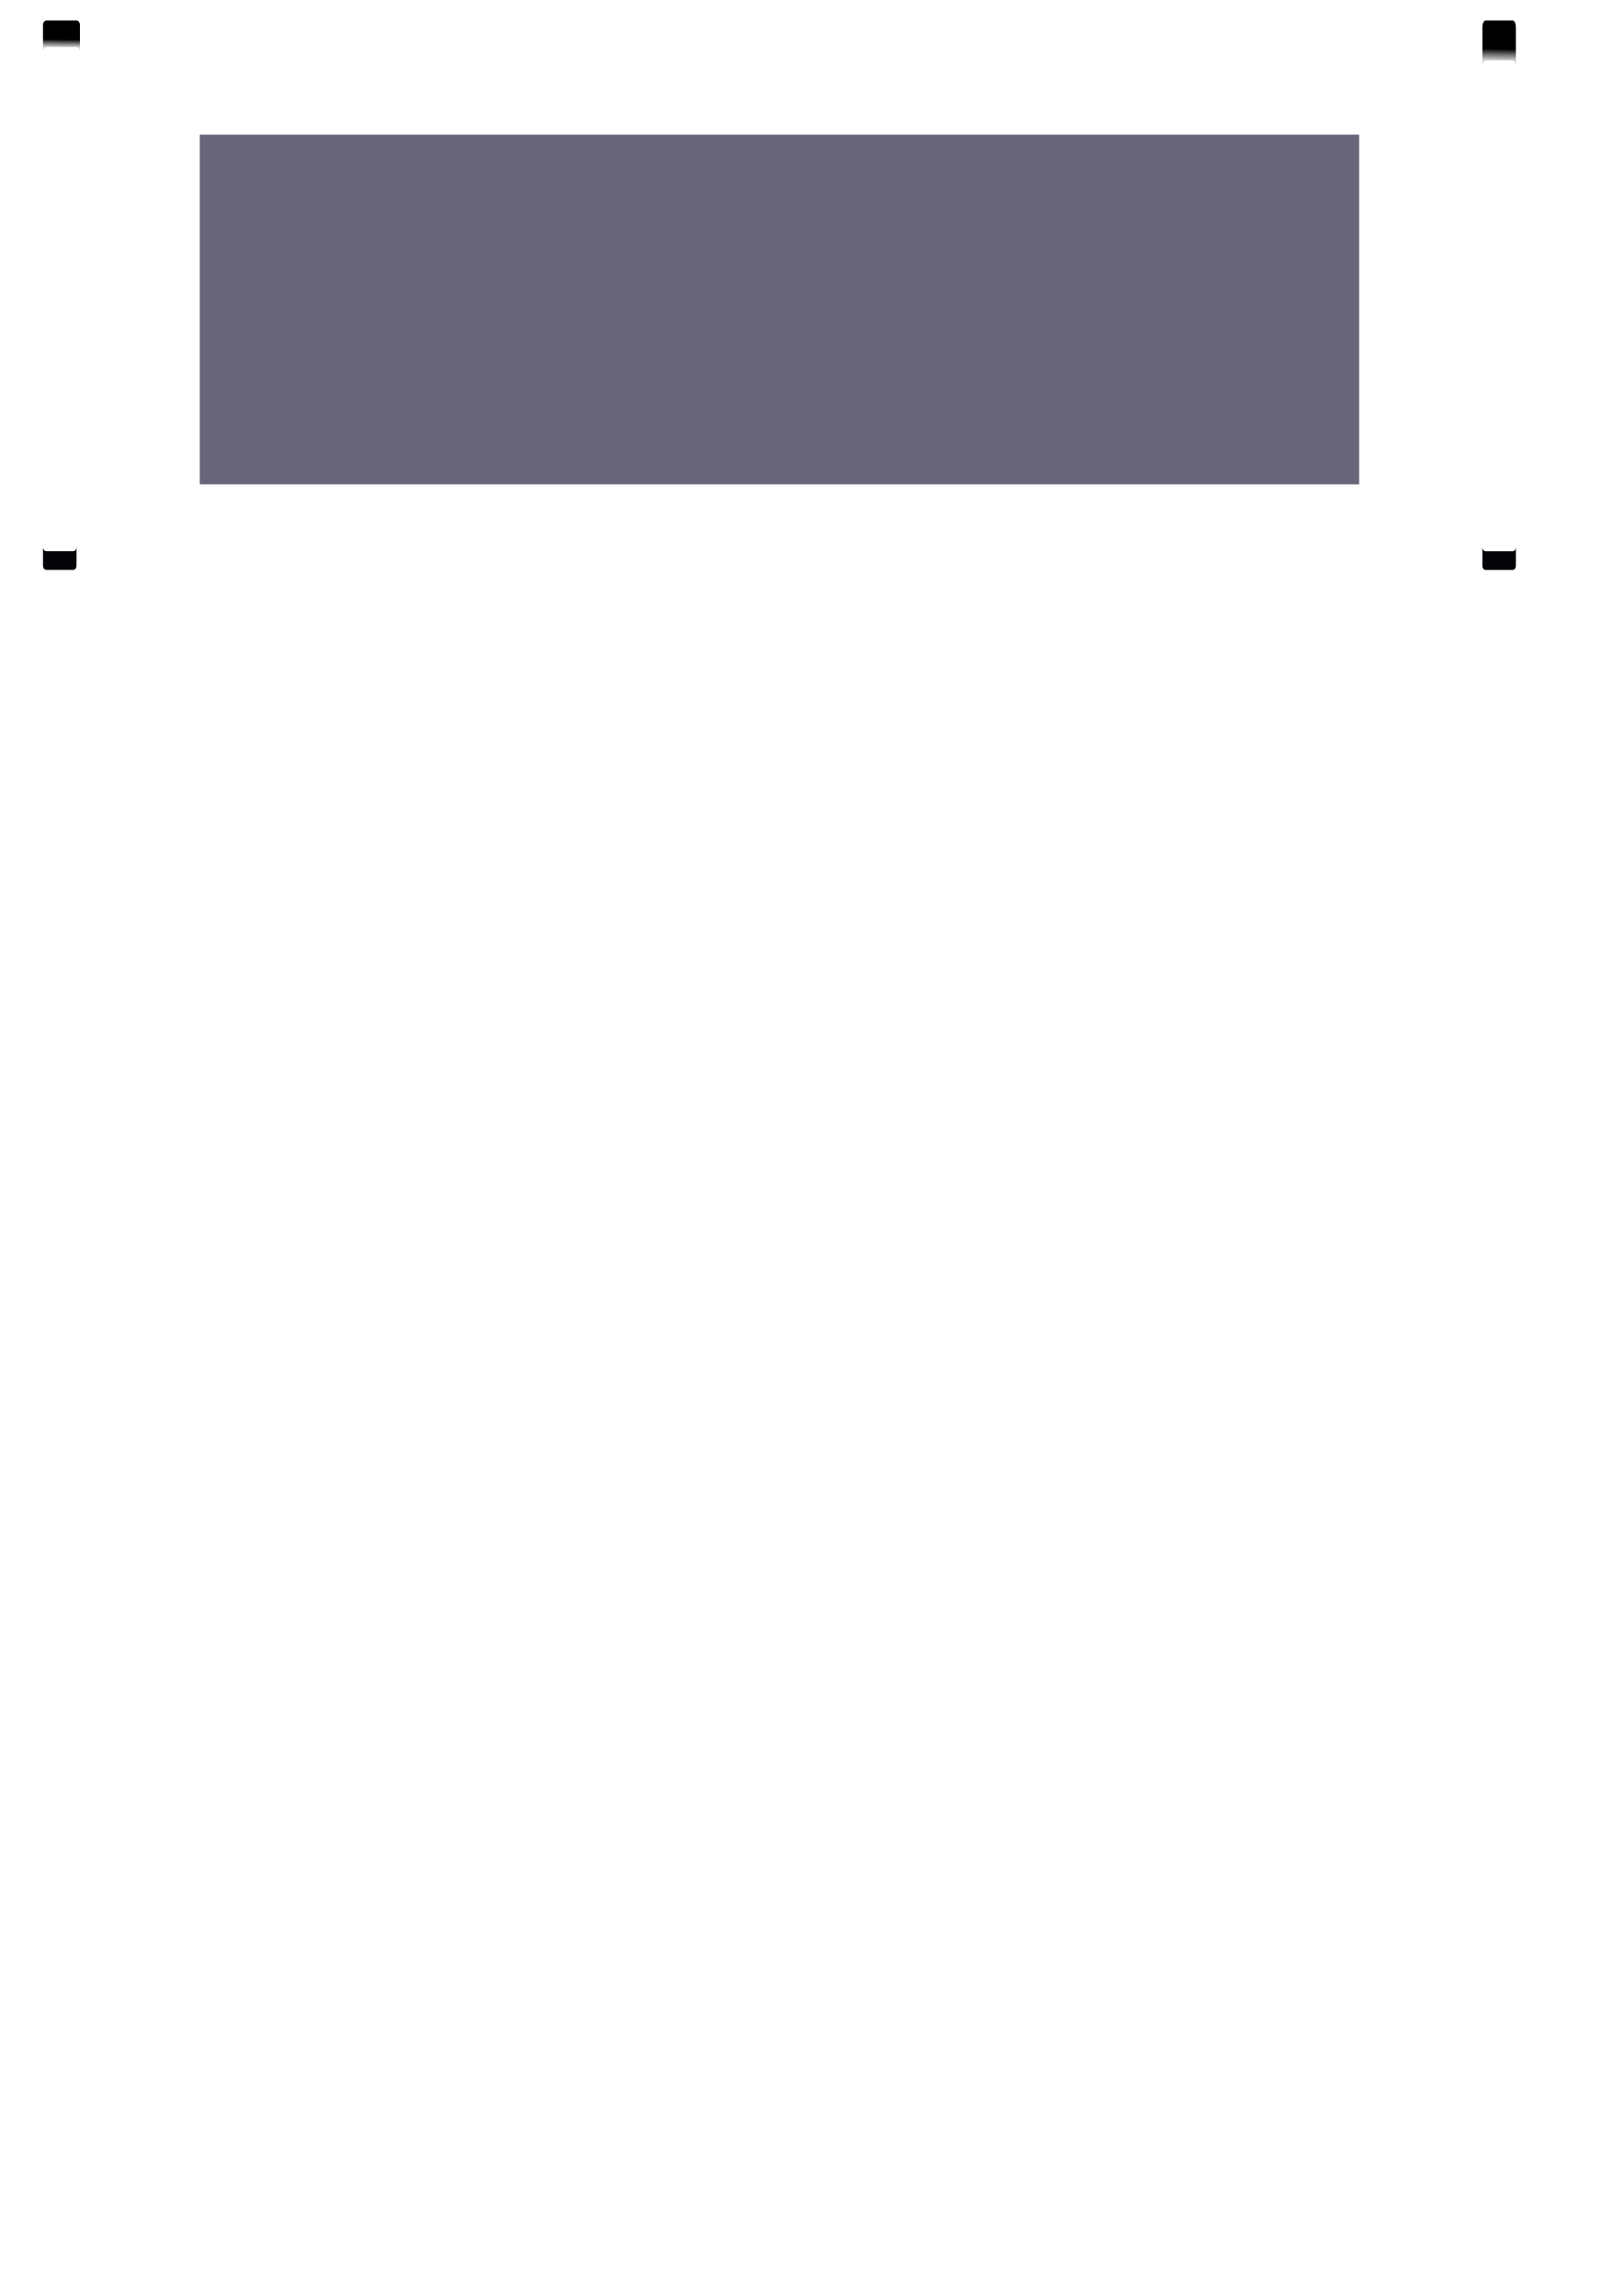
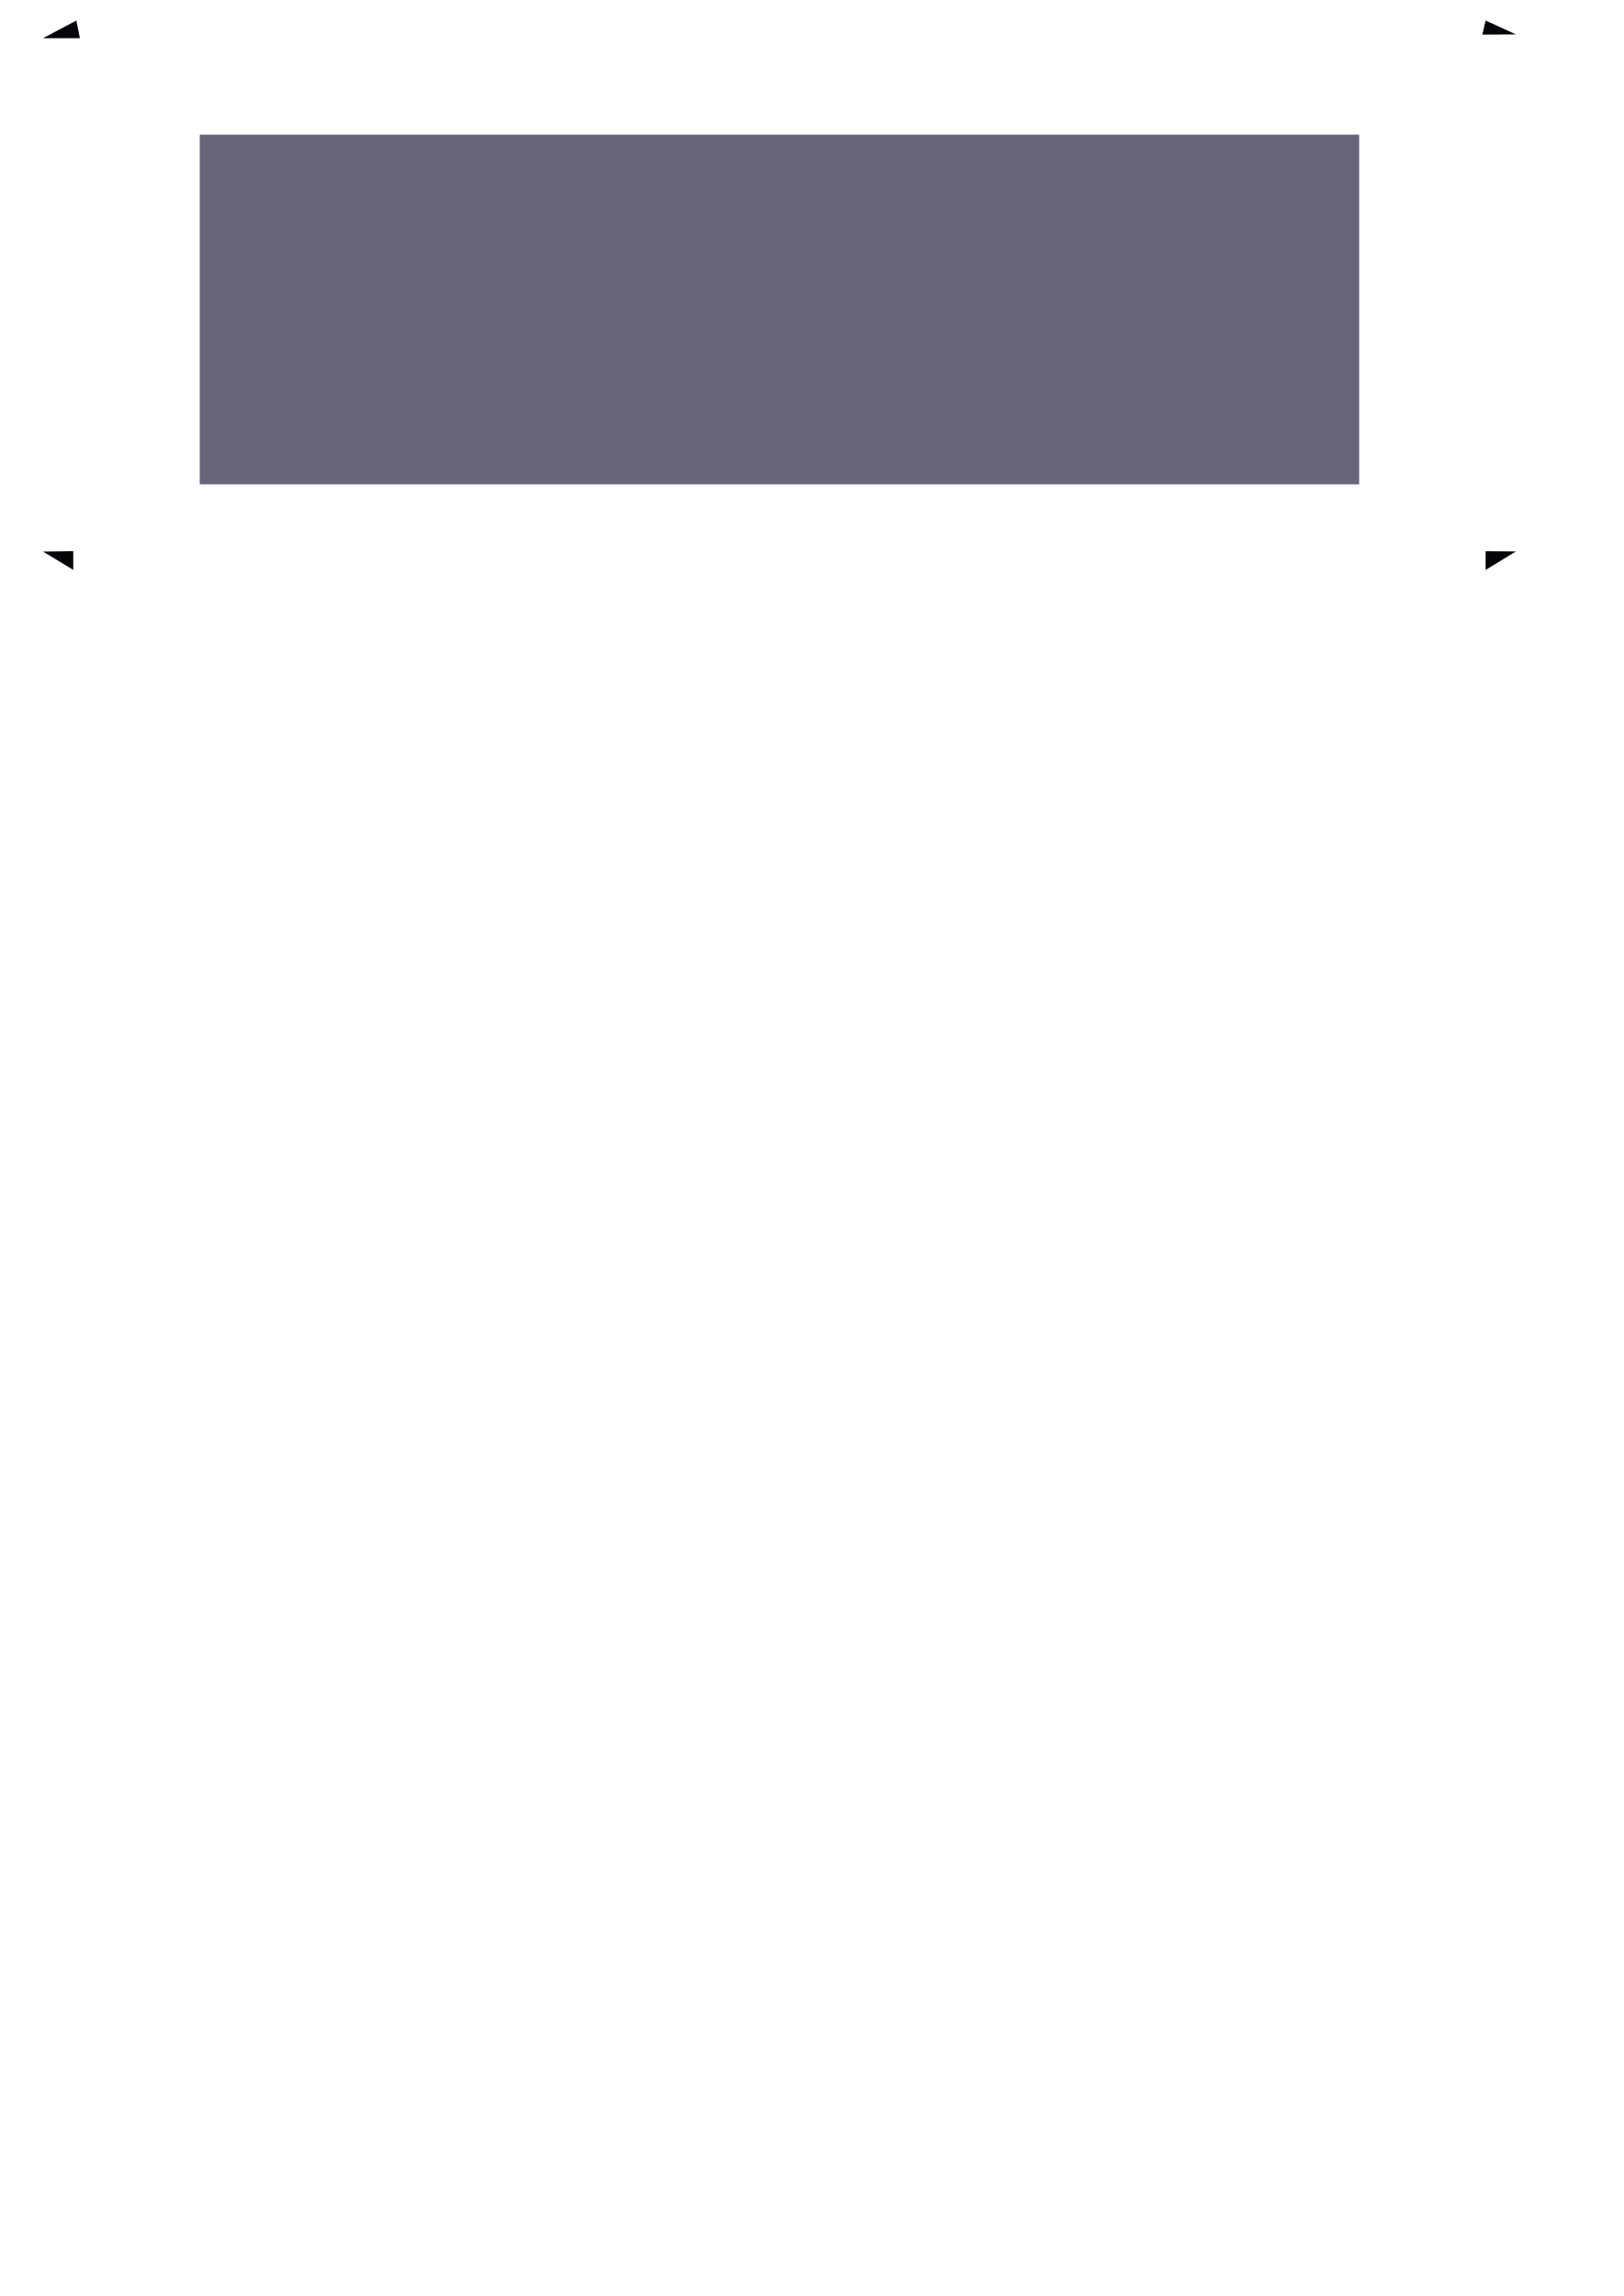
- <svg xmlns="http://www.w3.org/2000/svg" xmlns:xlink="http://www.w3.org/1999/xlink" width="210mm" height="297mm" viewBox="0 0 210 297" version="1.1" id="svg1">
-   <defs id="defs1">
-     <clipPath clipPathUnits="userSpaceOnUse" id="clipPath1984">
-       <path d="M 0,1080 H 1920 V 0 H 0 Z" id="path1984" />
-     </clipPath>
-     <clipPath clipPathUnits="userSpaceOnUse" id="clipPath2053">
-       <path d="M 0,1080 H 1920 V 0 H 0 Z" transform="translate(-584.6875,-865.207)" id="path2053" />
-     </clipPath>
-     <clipPath clipPathUnits="userSpaceOnUse" id="clipPath2057">
-       <path d="M 0,1080 H 1920 V 0 H 0 Z" transform="translate(-632.8857,-865.1777)" id="path2057" />
-     </clipPath>
-     <clipPath clipPathUnits="userSpaceOnUse" id="clipPath2061">
-       <path d="M 0,1080 H 1920 V 0 H 0 Z" transform="translate(-682.2988,-870.3203)" id="path2061" />
-     </clipPath>
-     <clipPath clipPathUnits="userSpaceOnUse" id="clipPath2065">
-       <path d="M 0,1080 H 1920 V 0 H 0 Z" transform="translate(-731.9756,-869.5356)" id="path2065" />
-     </clipPath>
-     <clipPath clipPathUnits="userSpaceOnUse" id="clipPath2069">
-       <path d="M 0,1080 H 1920 V 0 H 0 Z" transform="translate(-781.5913,-871.3633)" id="path2069" />
-     </clipPath>
-     <clipPath clipPathUnits="userSpaceOnUse" id="clipPath2073">
-       <path d="M 0,1080 H 1920 V 0 H 0 Z" transform="translate(-829.689,-867.3779)" id="path2073" />
-     </clipPath>
-     <clipPath clipPathUnits="userSpaceOnUse" id="clipPath2075">
-       <path d="M 0,1080 H 1920 V 0 H 0 Z" id="path2075" />
-     </clipPath>
-     <clipPath clipPathUnits="userSpaceOnUse" id="clipPath2077">
-       <path d="M 0,1080 H 1920 V 0 H 0 Z" transform="translate(-554.8516,-963.8755)" id="path2077" />
-     </clipPath>
-     <clipPath clipPathUnits="userSpaceOnUse" id="clipPath2079">
-       <path d="M 0,1080 H 1920 V 0 H 0 Z" transform="translate(-562.4458,-969.377)" id="path2079" />
-     </clipPath>
-     <clipPath clipPathUnits="userSpaceOnUse" id="clipPath2081">
-       <path d="M 0,1080 H 1920 V 0 H 0 Z" transform="translate(-569.3828,-966.7729)" id="path2081" />
-     </clipPath>
-     <clipPath clipPathUnits="userSpaceOnUse" id="clipPath2083">
-       <path d="M 0,1080 H 1920 V 0 H 0 Z" transform="translate(-575.7207,-964.1509)" id="path2083" />
-     </clipPath>
-     <clipPath clipPathUnits="userSpaceOnUse" id="clipPath2085">
-       <path d="M 0,1080 H 1920 V 0 H 0 Z" transform="translate(-577.8457,-967.1582)" id="path2085" />
-     </clipPath>
-     <clipPath clipPathUnits="userSpaceOnUse" id="clipPath2087">
-       <path d="M 0,1080 H 1920 V 0 H 0 Z" transform="translate(-585.4399,-966.4434)" id="path2087" />
-     </clipPath>
-     <clipPath clipPathUnits="userSpaceOnUse" id="clipPath2089">
-       <path d="M 0,1080 H 1920 V 0 H 0 Z" transform="translate(-588.6572,-969.377)" id="path2089" />
-     </clipPath>
-     <clipPath clipPathUnits="userSpaceOnUse" id="clipPath2091">
-       <path d="M 0,1080 H 1920 V 0 H 0 Z" transform="translate(-595.5942,-966.7729)" id="path2091" />
-     </clipPath>
-     <clipPath clipPathUnits="userSpaceOnUse" id="clipPath2093">
-       <path d="M 0,1080 H 1920 V 0 H 0 Z" transform="translate(-597.8159,-964.5083)" id="path2093" />
-     </clipPath>
-     <clipPath clipPathUnits="userSpaceOnUse" id="clipPath2095">
-       <path d="M 0,1080 H 1920 V 0 H 0 Z" transform="translate(-606.2983,-967.1582)" id="path2095" />
-     </clipPath>
-     <clipPath clipPathUnits="userSpaceOnUse" id="clipPath2097">
-       <path d="M 0,1080 H 1920 V 0 H 0 Z" transform="translate(-611.4966,-970.0557)" id="path2097" />
-     </clipPath>
-     <clipPath clipPathUnits="userSpaceOnUse" id="clipPath2099">
-       <path d="M 0,1080 H 1920 V 0 H 0 Z" transform="translate(-618.3369,-963.8755)" id="path2099" />
-     </clipPath>
-     <clipPath clipPathUnits="userSpaceOnUse" id="clipPath2101">
-       <path d="M 0,1080 H 1920 V 0 H 0 Z" transform="translate(-623.6797,-969.377)" id="path2101" />
-     </clipPath>
-     <clipPath clipPathUnits="userSpaceOnUse" id="clipPath2103">
-       <path d="M 0,1080 H 1920 V 0 H 0 Z" transform="translate(-628.085,-970.0557)" id="path2103" />
-     </clipPath>
-     <clipPath clipPathUnits="userSpaceOnUse" id="clipPath2105">
-       <path d="M 0,1080 H 1920 V 0 H 0 Z" transform="translate(-639.0322,-966.5898)" id="path2105" />
-     </clipPath>
-     <clipPath clipPathUnits="userSpaceOnUse" id="clipPath2107">
-       <path d="M 0,1080 H 1920 V 0 H 0 Z" transform="translate(-648.8477,-966.5898)" id="path2107" />
-     </clipPath>
-     <clipPath clipPathUnits="userSpaceOnUse" id="clipPath2109">
-       <path d="M 0,1080 H 1920 V 0 H 0 Z" transform="translate(-654.2197,-966.4434)" id="path2109" />
-     </clipPath>
-     <clipPath clipPathUnits="userSpaceOnUse" id="clipPath2111">
-       <path d="M 0,1080 H 1920 V 0 H 0 Z" transform="translate(-661.3501,-964.0771)" id="path2111" />
-     </clipPath>
-     <clipPath clipPathUnits="userSpaceOnUse" id="clipPath2113">
-       <path d="M 0,1080 H 1920 V 0 H 0 Z" transform="translate(-663.2432,-970.0557)" id="path2113" />
-     </clipPath>
-     <clipPath clipPathUnits="userSpaceOnUse" id="clipPath2115">
-       <path d="M 0,1080 H 1920 V 0 H 0 Z" id="path2115" />
-     </clipPath>
-     <clipPath clipPathUnits="userSpaceOnUse" id="clipPath2117">
-       <path d="M 0,1080 H 1920 V 0 H 0 Z" transform="translate(-671.0107,-963.8755)" id="path2117" />
-     </clipPath>
-     <clipPath clipPathUnits="userSpaceOnUse" id="clipPath2119">
-       <path d="M 0,1080 H 1920 V 0 H 0 Z" transform="translate(-680.7402,-966.7729)" id="path2119" />
-     </clipPath>
-     <clipPath clipPathUnits="userSpaceOnUse" id="clipPath2121">
-       <path d="M 0,1080 H 1920 V 0 H 0 Z" transform="translate(-685.7153,-969.0835)" id="path2121" />
-     </clipPath>
-     <clipPath clipPathUnits="userSpaceOnUse" id="clipPath2123">
-       <path d="M 0,1080 H 1920 V 0 H 0 Z" transform="translate(-692.1694,-965.8286)" id="path2123" />
-     </clipPath>
-     <clipPath clipPathUnits="userSpaceOnUse" id="clipPath2125">
-       <path d="M 0,1080 H 1920 V 0 H 0 Z" transform="translate(-696.9707,-964.481)" id="path2125" />
-     </clipPath>
-     <clipPath clipPathUnits="userSpaceOnUse" id="clipPath2127">
-       <path d="M 0,1080 H 1920 V 0 H 0 Z" id="path2127" />
-     </clipPath>
-     <clipPath clipPathUnits="userSpaceOnUse" id="clipPath2129">
-       <path d="M 0,1080 H 1920 V 0 H 0 Z" transform="translate(-704.9126,-969.377)" id="path2129" />
-     </clipPath>
-     <clipPath clipPathUnits="userSpaceOnUse" id="clipPath2131">
-       <path d="M 0,1080 H 1920 V 0 H 0 Z" transform="translate(-711.3662,-964.5083)" id="path2131" />
-     </clipPath>
-     <clipPath clipPathUnits="userSpaceOnUse" id="clipPath2133">
-       <path d="M 0,1080 H 1920 V 0 H 0 Z" transform="translate(-717.8008,-967.1582)" id="path2133" />
-     </clipPath>
-     <clipPath clipPathUnits="userSpaceOnUse" id="clipPath2135">
-       <path d="M 0,1080 H 1920 V 0 H 0 Z" transform="translate(-722.9985,-970.0557)" id="path2135" />
-     </clipPath>
-     <clipPath clipPathUnits="userSpaceOnUse" id="clipPath2137">
-       <path d="M 0,1080 H 1920 V 0 H 0 Z" transform="translate(-733.897,-966.5898)" id="path2137" />
-     </clipPath>
-     <clipPath clipPathUnits="userSpaceOnUse" id="clipPath2139">
-       <path d="M 0,1080 H 1920 V 0 H 0 Z" transform="translate(-738.1089,-964.8477)" id="path2139" />
-     </clipPath>
-     <clipPath clipPathUnits="userSpaceOnUse" id="clipPath2141">
-       <path d="M 0,1080 H 1920 V 0 H 0 Z" transform="translate(-746.1763,-966.4434)" id="path2141" />
-     </clipPath>
-     <clipPath clipPathUnits="userSpaceOnUse" id="clipPath2143">
-       <path d="M 0,1080 H 1920 V 0 H 0 Z" transform="translate(-754.3501,-966.5898)" id="path2143" />
-     </clipPath>
-     <clipPath clipPathUnits="userSpaceOnUse" id="clipPath2145">
-       <path d="M 0,1080 H 1920 V 0 H 0 Z" transform="translate(-757.4707,-967.0024)" id="path2145" />
-     </clipPath>
-     <clipPath clipPathUnits="userSpaceOnUse" id="clipPath2147">
-       <path d="M 0,1080 H 1920 V 0 H 0 Z" transform="translate(-761.7695,-970.0557)" id="path2147" />
-     </clipPath>
-     <clipPath clipPathUnits="userSpaceOnUse" id="clipPath2149">
-       <path d="M 0,1080 H 1920 V 0 H 0 Z" transform="translate(-769.7021,-966.7729)" id="path2149" />
-     </clipPath>
-     <clipPath clipPathUnits="userSpaceOnUse" id="clipPath2151">
-       <path d="M 0,1080 H 1920 V 0 H 0 Z" transform="translate(-771.9238,-967.1582)" id="path2151" />
-     </clipPath>
-     <clipPath clipPathUnits="userSpaceOnUse" id="clipPath2153">
-       <path d="M 0,1080 H 1920 V 0 H 0 Z" transform="translate(-779.6333,-963.5088)" id="path2153" />
-     </clipPath>
-     <clipPath clipPathUnits="userSpaceOnUse" id="clipPath2155">
-       <path d="M 0,1080 H 1920 V 0 H 0 Z" transform="translate(-793.2759,-966.5898)" id="path2155" />
-     </clipPath>
-     <clipPath clipPathUnits="userSpaceOnUse" id="clipPath2157">
-       <path d="M 0,1080 H 1920 V 0 H 0 Z" id="path2157" />
-     </clipPath>
-     <clipPath clipPathUnits="userSpaceOnUse" id="clipPath2159">
-       <path d="M 0,1080 H 1920 V 0 H 0 Z" transform="translate(-798.7051,-964.5083)" id="path2159" />
-     </clipPath>
-     <clipPath clipPathUnits="userSpaceOnUse" id="clipPath2161">
-       <path d="M 0,1080 H 1920 V 0 H 0 Z" id="path2161" />
-     </clipPath>
-     <clipPath clipPathUnits="userSpaceOnUse" id="clipPath2163">
-       <path d="M 0,1080 H 1920 V 0 H 0 Z" transform="translate(-808.54,-964.8477)" id="path2163" />
-     </clipPath>
-     <clipPath clipPathUnits="userSpaceOnUse" id="clipPath2165">
-       <path d="M 0,1080 H 1920 V 0 H 0 Z" transform="translate(-816.7915,-966.7729)" id="path2165" />
-     </clipPath>
-     <clipPath clipPathUnits="userSpaceOnUse" id="clipPath2167">
-       <path d="M 0,1080 H 1920 V 0 H 0 Z" transform="translate(-822.8491,-966.9932)" id="path2167" />
-     </clipPath>
-     <clipPath clipPathUnits="userSpaceOnUse" id="clipPath2169">
-       <path d="M 0,1080 H 1920 V 0 H 0 Z" transform="translate(-825.6699,-970.0557)" id="path2169" />
-     </clipPath>
-     <clipPath clipPathUnits="userSpaceOnUse" id="clipPath2171">
-       <path d="M 0,1080 H 1920 V 0 H 0 Z" transform="translate(-834.4526,-966.7729)" id="path2171" />
-     </clipPath>
-     <clipPath clipPathUnits="userSpaceOnUse" id="clipPath2173">
-       <path d="M 0,1080 H 1920 V 0 H 0 Z" transform="translate(-835.8335,-963.8755)" id="path2173" />
-     </clipPath>
-     <clipPath clipPathUnits="userSpaceOnUse" id="clipPath2175">
-       <path d="M 0,1080 H 1920 V 0 H 0 Z" transform="translate(-846.7417,-964.0771)" id="path2175" />
-     </clipPath>
-     <clipPath clipPathUnits="userSpaceOnUse" id="clipPath2177">
-       <path d="M 0,1080 H 1920 V 0 H 0 Z" transform="translate(-851.1666,-966.7729)" id="path2177" />
-     </clipPath>
-     <clipPath clipPathUnits="userSpaceOnUse" id="clipPath2179">
-       <path d="M 0,1080 H 1920 V 0 H 0 Z" transform="translate(-853.3887,-967.1582)" id="path2179" />
-     </clipPath>
-     <linearGradient x1="0" y1="0" x2="1" y2="0" gradientUnits="userSpaceOnUse" gradientTransform="matrix(0,20.47803,-20.47803,0,703.866,994.525)" spreadMethod="pad" id="linearGradient21">
-       <stop style="stop-color:#333333;stop-opacity:0;" offset="0" id="stop17" />
-       <stop style="stop-opacity:1;stop-color:#020300" offset="0.413" id="stop18" />
-       <stop style="stop-opacity:1;stop-color:#020300" offset="0.455" id="stop19" />
-       <stop style="stop-opacity:1;stop-color:#020300" offset="0.799" id="stop20" />
-       <stop style="stop-opacity:1;stop-color:#020300" offset="1" id="stop21" />
-     </linearGradient>
-     <clipPath clipPathUnits="userSpaceOnUse" id="clipPath2050">
-       <path d="M 0,1080 H 1920 V 0 H 0 Z" transform="translate(-485.2568,-847.6211)" id="path2050" />
-     </clipPath>
-     <linearGradient xlink:href="#linearGradient27" id="linearGradient28" gradientUnits="userSpaceOnUse" x1="19.293" y1="20.872" x2="19.246" y2="25.575" gradientTransform="matrix(0.2391811,0,0,0.5,189.2401,-4.688165)" />
-     <linearGradient id="linearGradient27">
-       <stop style="stop-color:#000000;stop-opacity:1;" offset="0.246" id="stop26" />
-       <stop style="stop-color:#292929;stop-opacity:0.23;" offset="0.875" id="stop28" />
-       <stop style="stop-color:#343434;stop-opacity:0.23;" offset="1" id="stop27" />
-     </linearGradient>
-     <linearGradient xlink:href="#linearGradient27" id="linearGradient25" x1="19.293" y1="20.872" x2="19.246" y2="25.575" gradientUnits="userSpaceOnUse" gradientTransform="matrix(0.2637236,0,0,0.3333036,2.822235,-2.239974)" />
-     <clipPath clipPathUnits="userSpaceOnUse" id="clipPath2020">
-       <path d="M 0,1080 H 1920 V 0 H 0 Z" transform="translate(-973.8652,-847.5996)" id="path2020" />
-     </clipPath>
-     <clipPath clipPathUnits="userSpaceOnUse" id="clipPath1988">
-       <path d="M 0,1080 H 1920 V 0 H 0 Z" transform="translate(-973.8663,-852.1772)" id="path1988" />
-     </clipPath>
-     <clipPath clipPathUnits="userSpaceOnUse" id="clipPath1984-8">
-       <path d="M 0,1080 H 1920 V 0 H 0 Z" id="path1984-0" />
-     </clipPath>
-   </defs>
-   <g id="layer1">
-     <g id="g28" transform="translate(-4.810722,-12.03143)" />
-     <path id="path2019" d="m 0,0 v -22.43 c 0,-2.67 -2.22,-4.84 -4.96,-4.84 h -41.46 c -2.74,0 -4.97,2.17 -4.97,4.84 V 0 c 0,-2.67 2.23,-4.83 4.97,-4.83 H -4.96 C -2.22,-4.83 0,-2.67 0,0" style="fill:#050409;fill-opacity:1;fill-rule:nonzero;stroke:none" transform="matrix(0.08440494,0,0,-0.1080374,196.0573,70.77921)" clip-path="url(#clipPath2020)" />
-     <path d="m 6.019,2.655 c -0.255,0 -0.462,0.254 -0.462,0.568 v 0 3.436 c 0,-0.314 0.207,-0.569 0.462,-0.569 v 0 h 3.857 c 0.255,0 0.461,0.255 0.461,0.569 v 0 -3.436 c 0,-0.314 -0.207,-0.568 -0.461,-0.568 v 0 z" id="path2048-6" style="display:inline;fill:url(#linearGradient25);stroke-width:0.105" />
-     <path d="m 192.139,2.655 c -0.231,0 -0.419,0.381 -0.419,0.852 v 0 5.154 c 0,-0.471 0.188,-0.854 0.419,-0.854 v 0 h 3.498 c 0.231,0 0.419,0.383 0.419,0.854 v 0 -5.154 c 0,-0.471 -0.187,-0.852 -0.419,-0.852 v 0 z" id="path2048-6-9" style="display:inline;fill:url(#linearGradient28);stroke-width:0.122" />
-     <path id="path2049" d="m 0,0 v -22.43 c 0,-2.67 -2.22,-4.84 -4.96,-4.84 h -41.46 c -2.74,0 -4.97,2.17 -4.97,4.84 V 0 c 0,-2.67 2.23,-4.83 4.97,-4.83 H -4.96 C -2.22,-4.83 0,-2.67 0,0" style="fill:#050409;fill-opacity:1;fill-rule:nonzero;stroke:none" transform="matrix(0.08437776,0,0,-0.1080374,9.894005,70.77162)" clip-path="url(#clipPath2050)" />
-     <rect style="fill:#68647a;fill-opacity:1;stroke:none;stroke-width:0.155;stroke-opacity:1" id="rect5" width="149.946" height="45.237" x="25.836" y="17.416" />
+ <svg xmlns="http://www.w3.org/2000/svg" width="210mm" height="297mm" version="1.1" viewBox="0 0 210 297">
+   <rect x="25.836" y="17.416" width="149.95" height="45.237" fill="#68647a" />
+   <g fill="#050409" fill-rule="evenodd" stroke-width=".353">
+     <path d="m9.876 2.655-4.32 2.286h4.781z" />
+     <path d="m5.558 71.343 3.918 2.375v-2.424z" />
+     <path d="m192.14 71.301v2.424l3.918-2.396z" />
+     <path d="m192.14 2.655 3.917 1.794-4.336 0.028z" />
  </g>
</svg>
